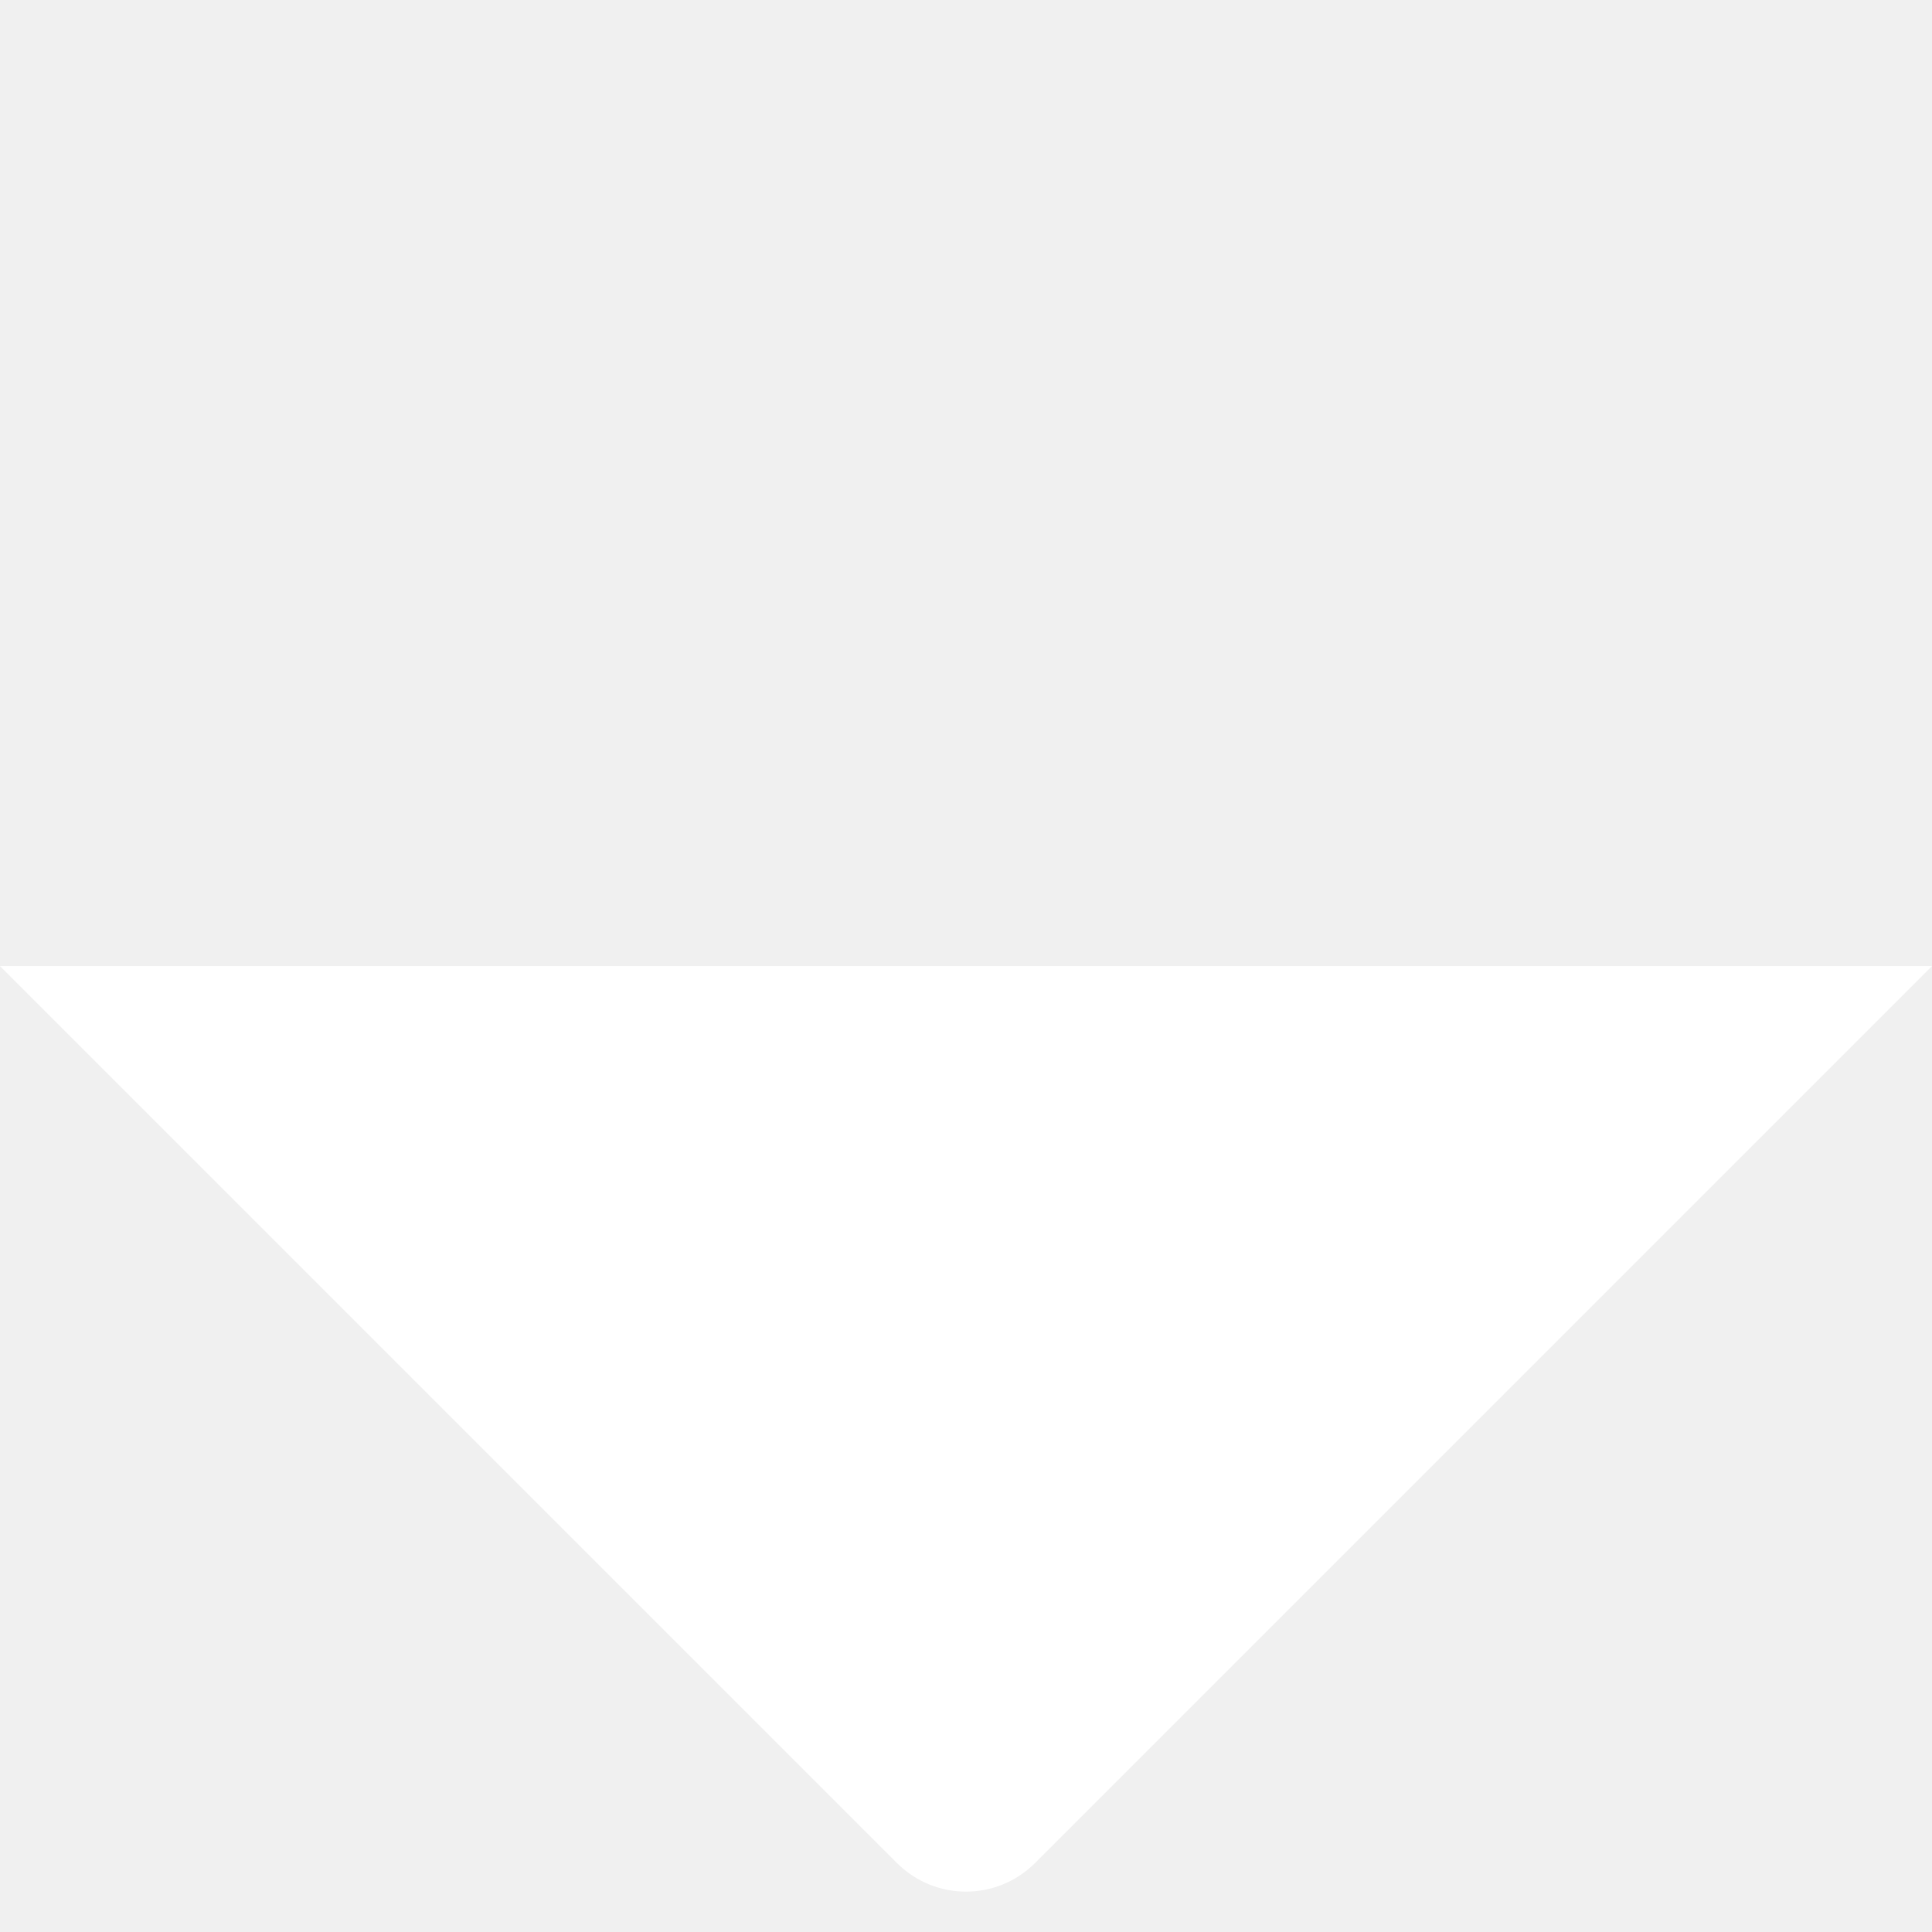
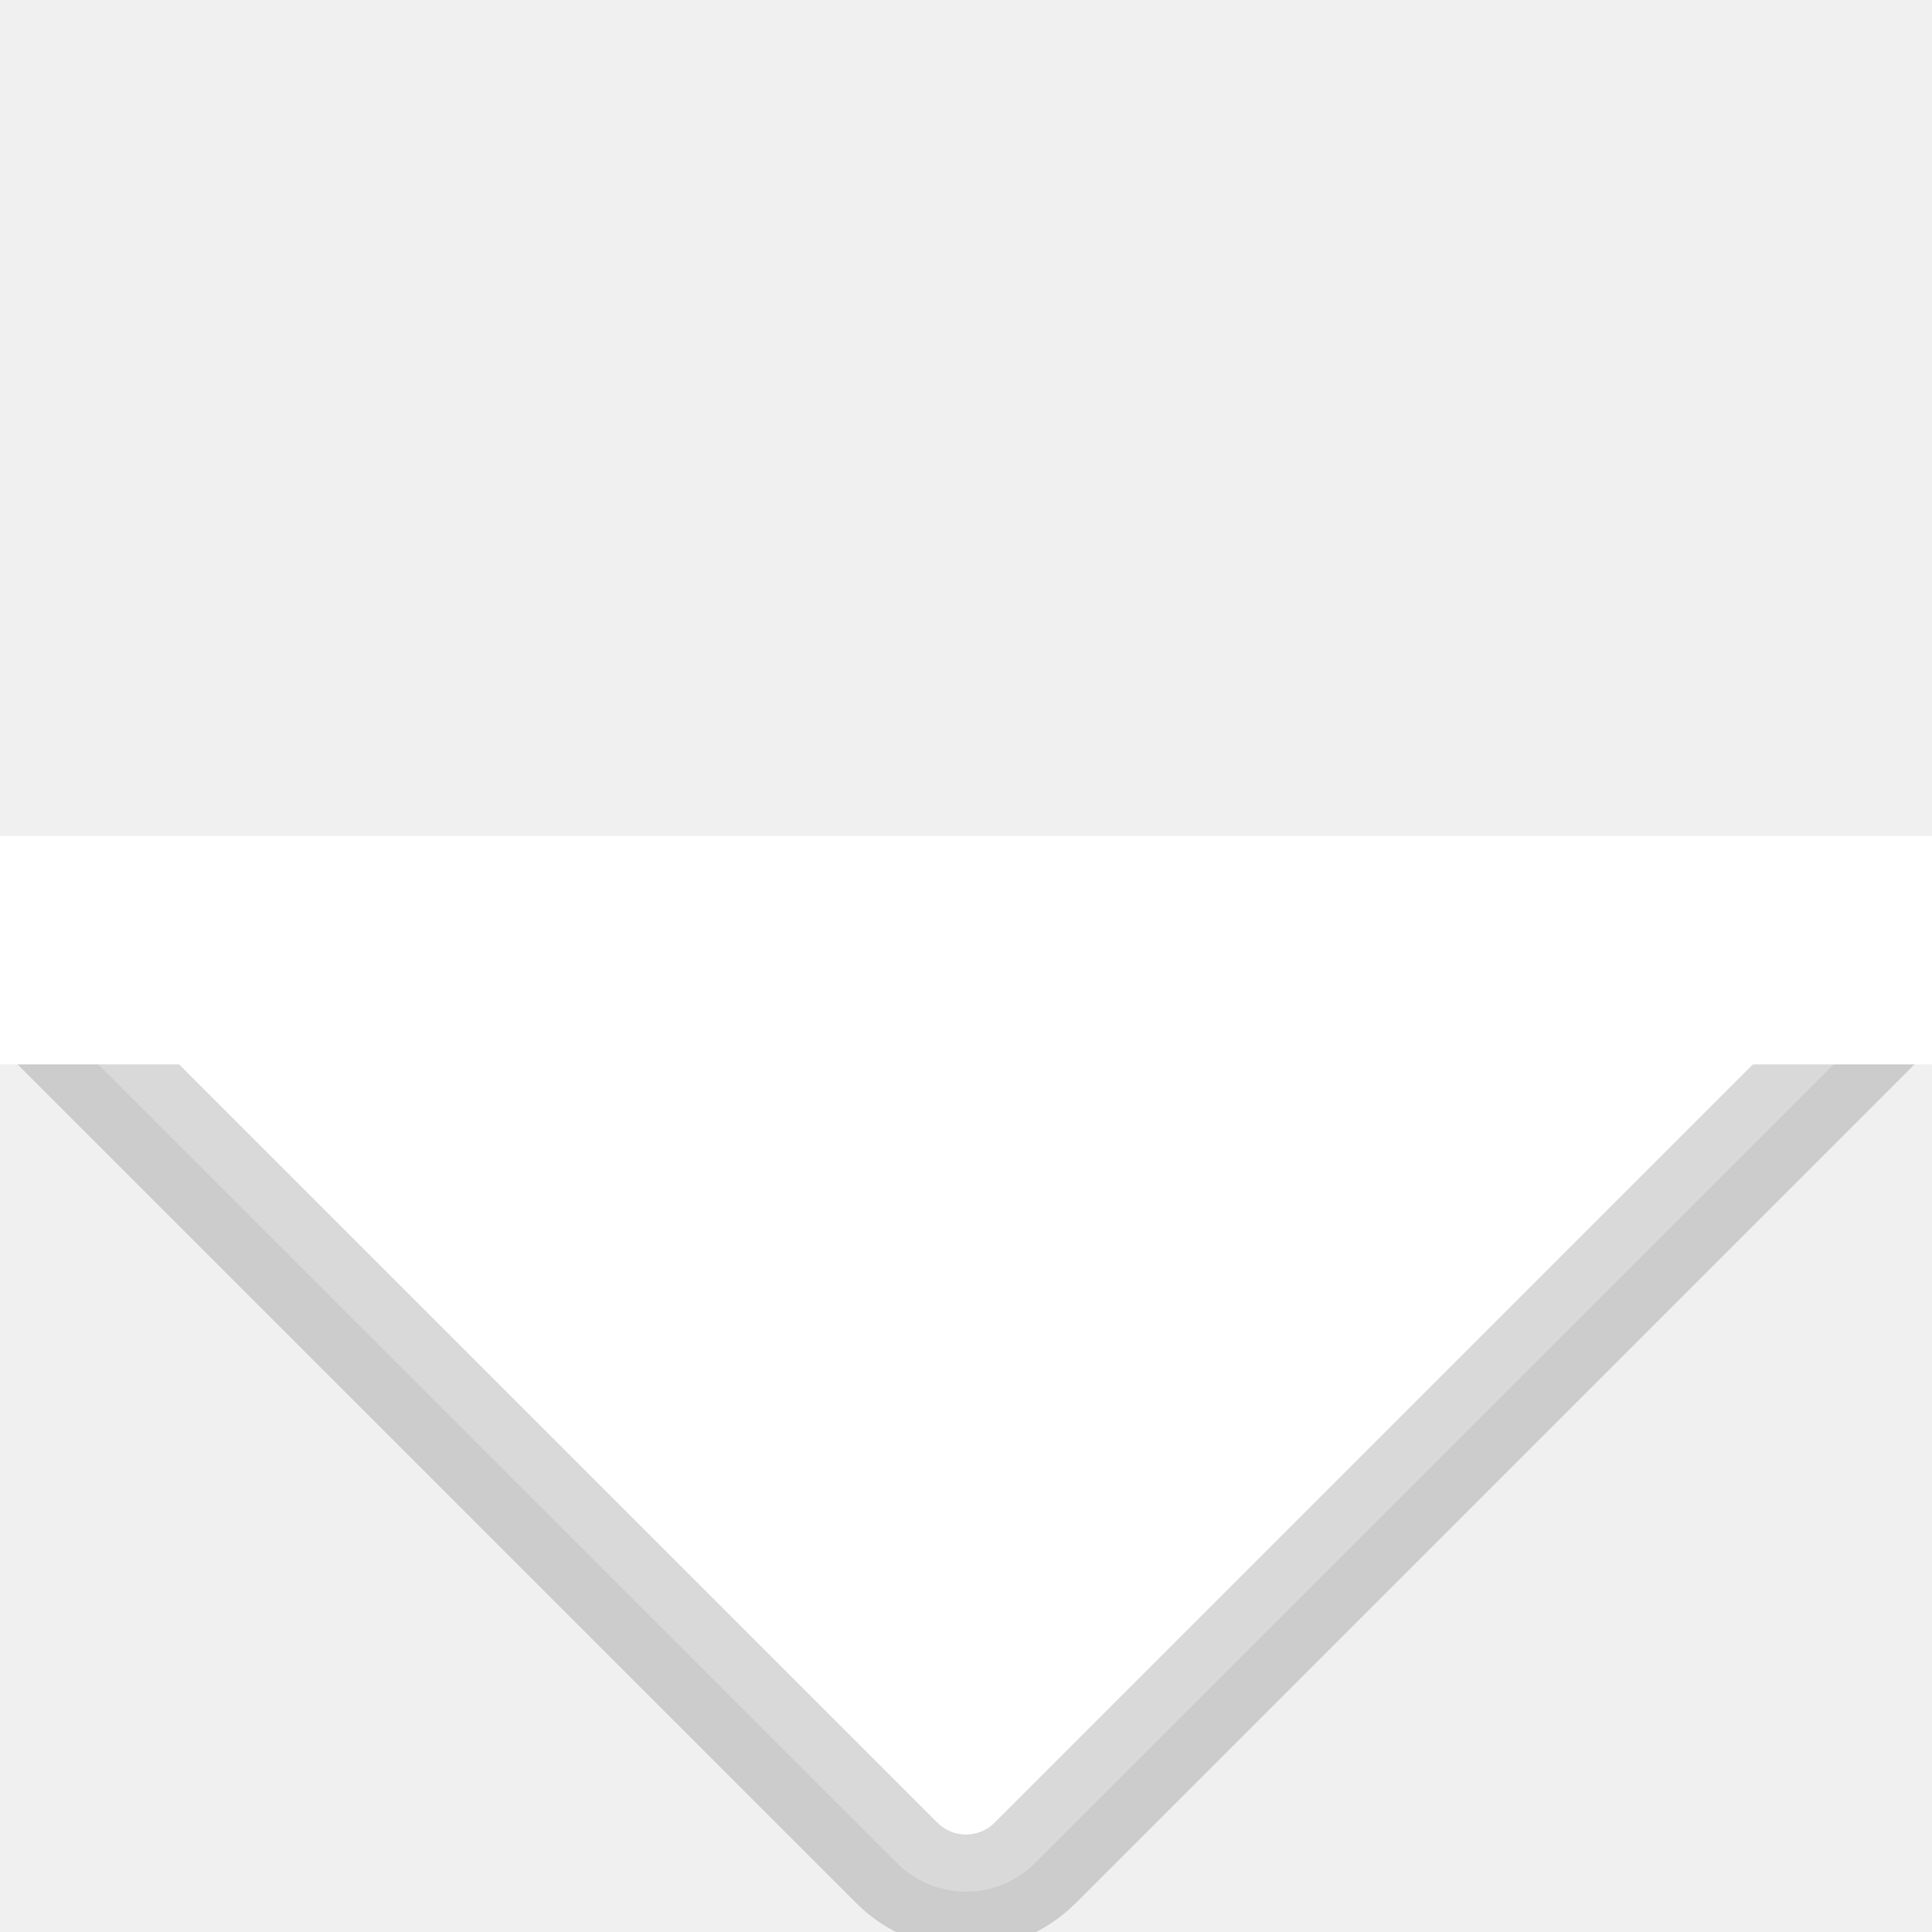
<svg xmlns="http://www.w3.org/2000/svg" viewBox="0 0 33.828 33.828">
  <defs>
    <style>
      .cls-1 {
        fill: #fff;
+ 		    stroke: rgba(0,0,0,0.15);
+ 		    stroke-width: 2;
+       }
+ 	  .cls-2 {
+         stroke: #fff;
+ 		    stroke-width: 4;
      }
    </style>
  </defs>
  <path id="Path_2307" data-name="Path 2307" class="cls-1" d="M1.709,0H23.92L0,23.92V1.709A1.709,1.709,0,0,1,1.709,0Z" transform="translate(16.914 33.829) rotate(-135)" />
+   <path id="svg_1" class="cls-2" d="M-1.237,16.637 L35.024,16.637" />
</svg>
